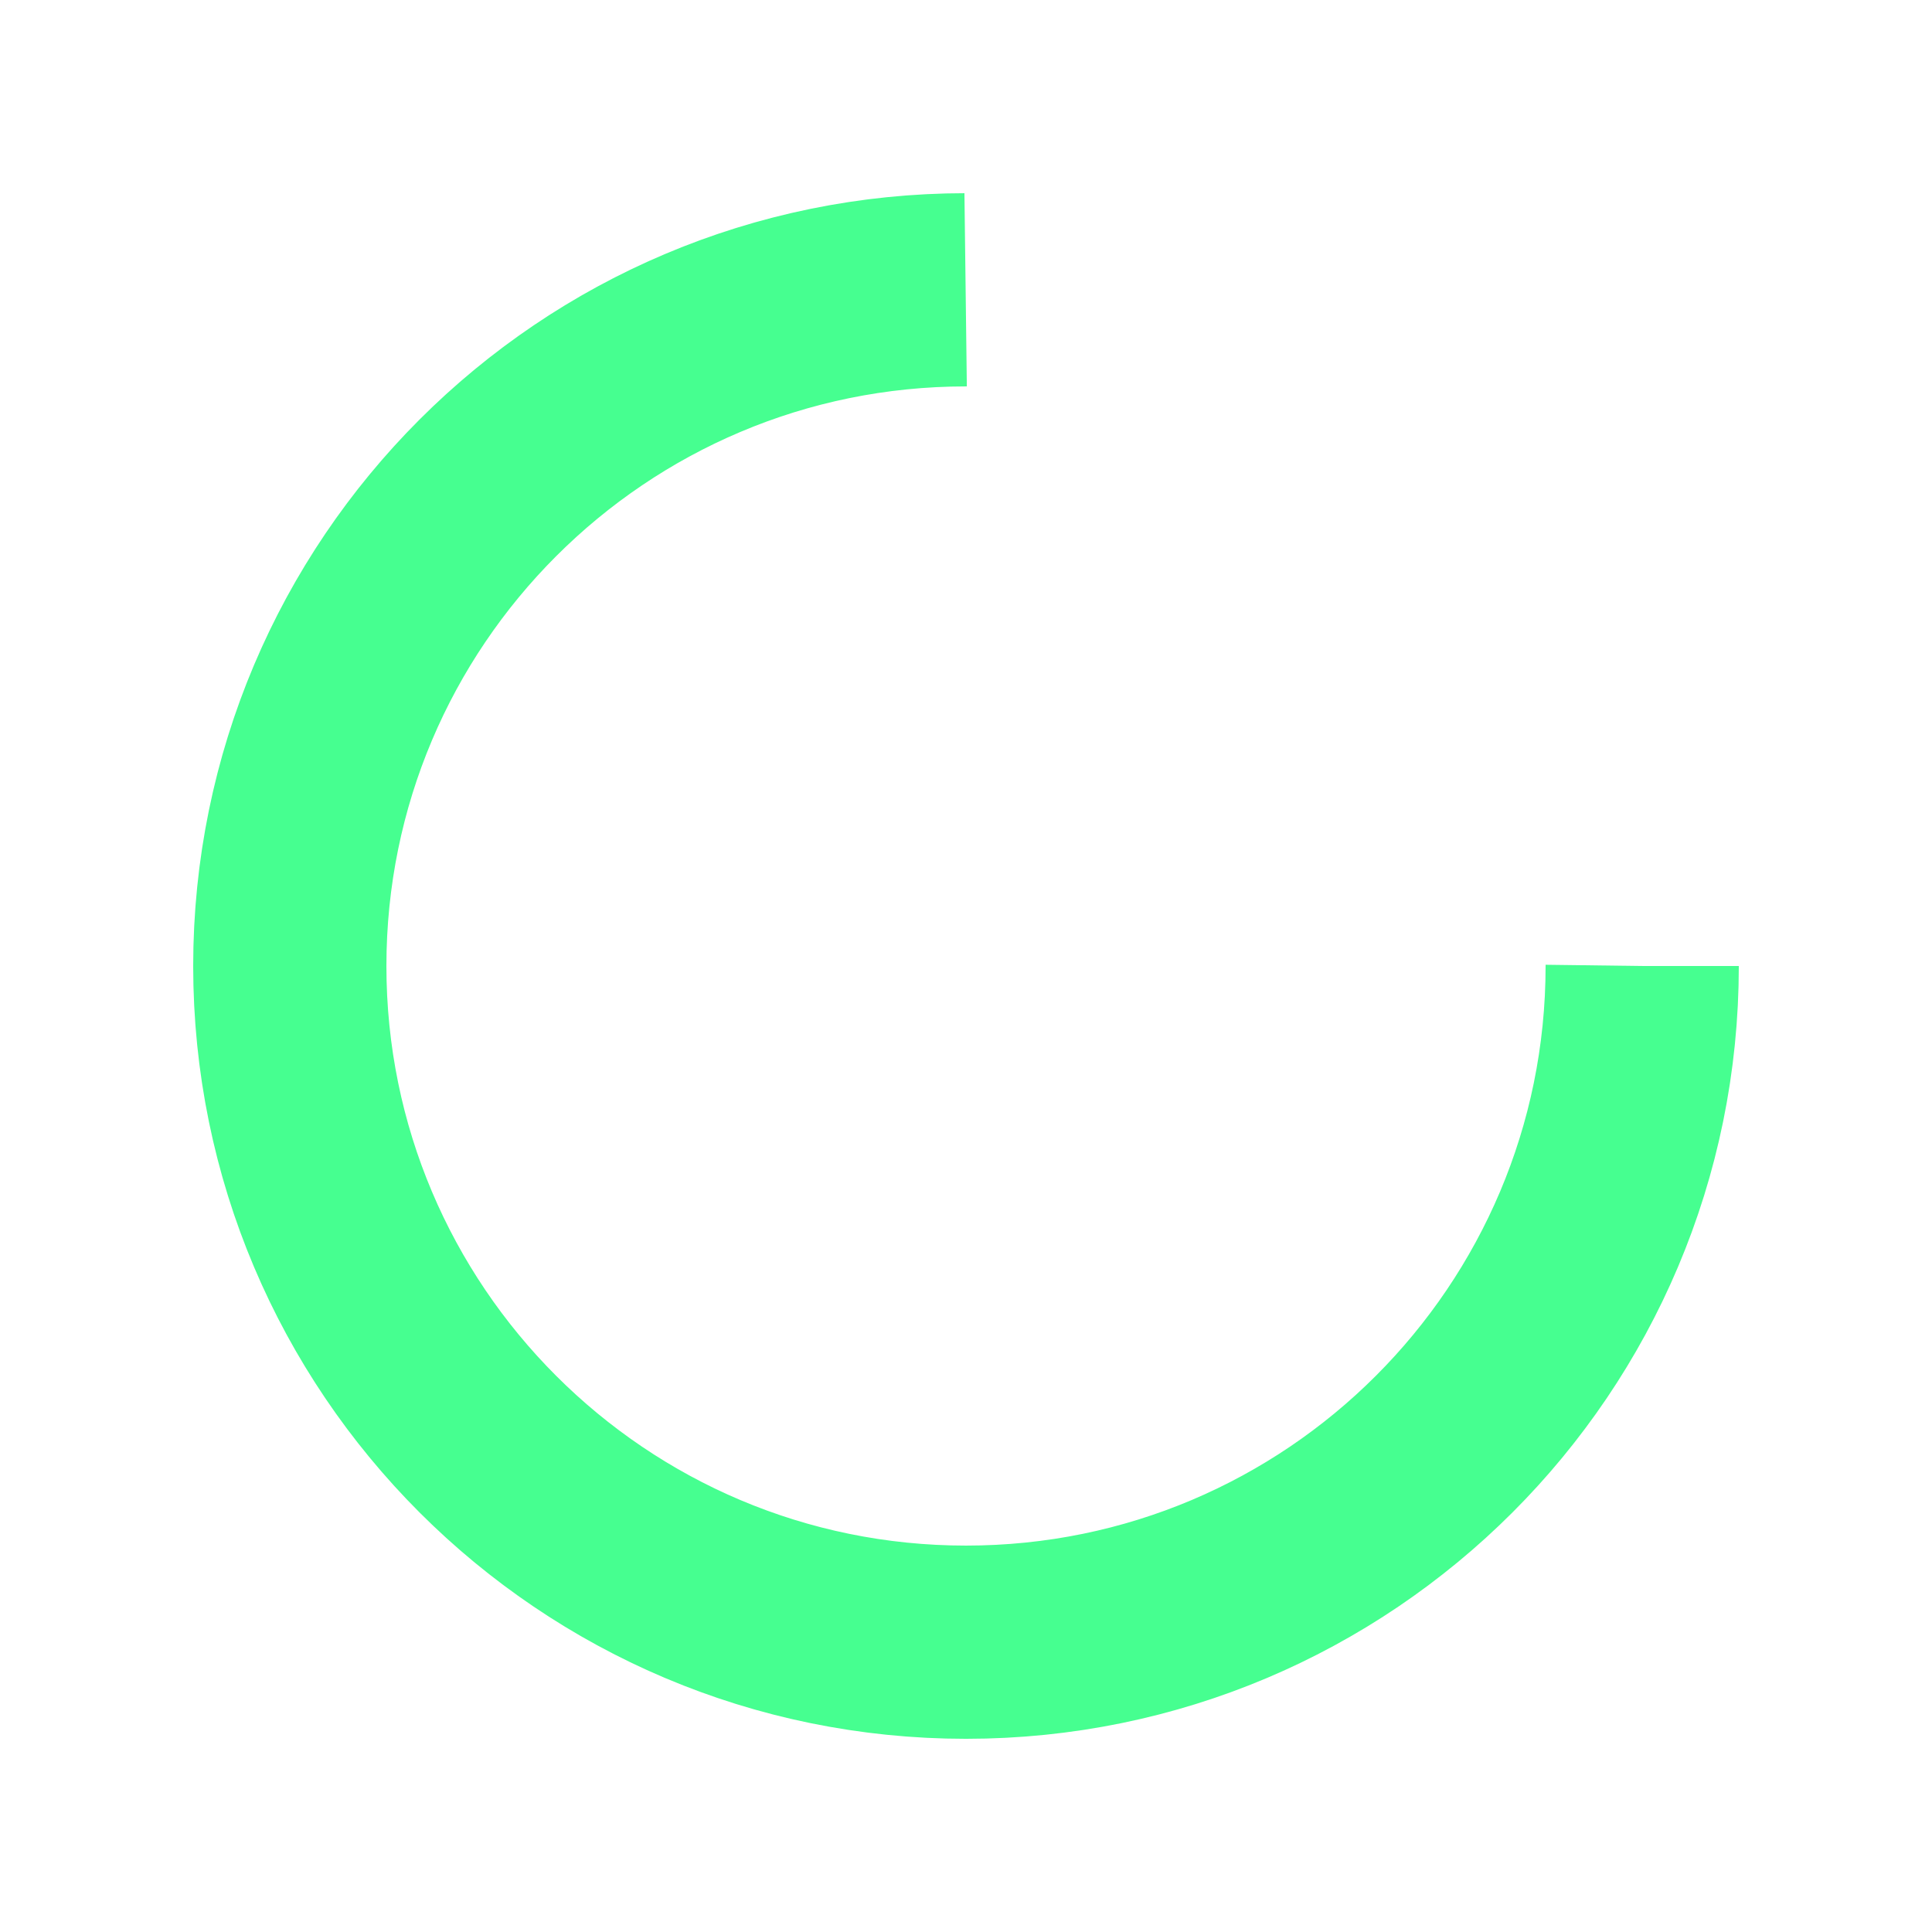
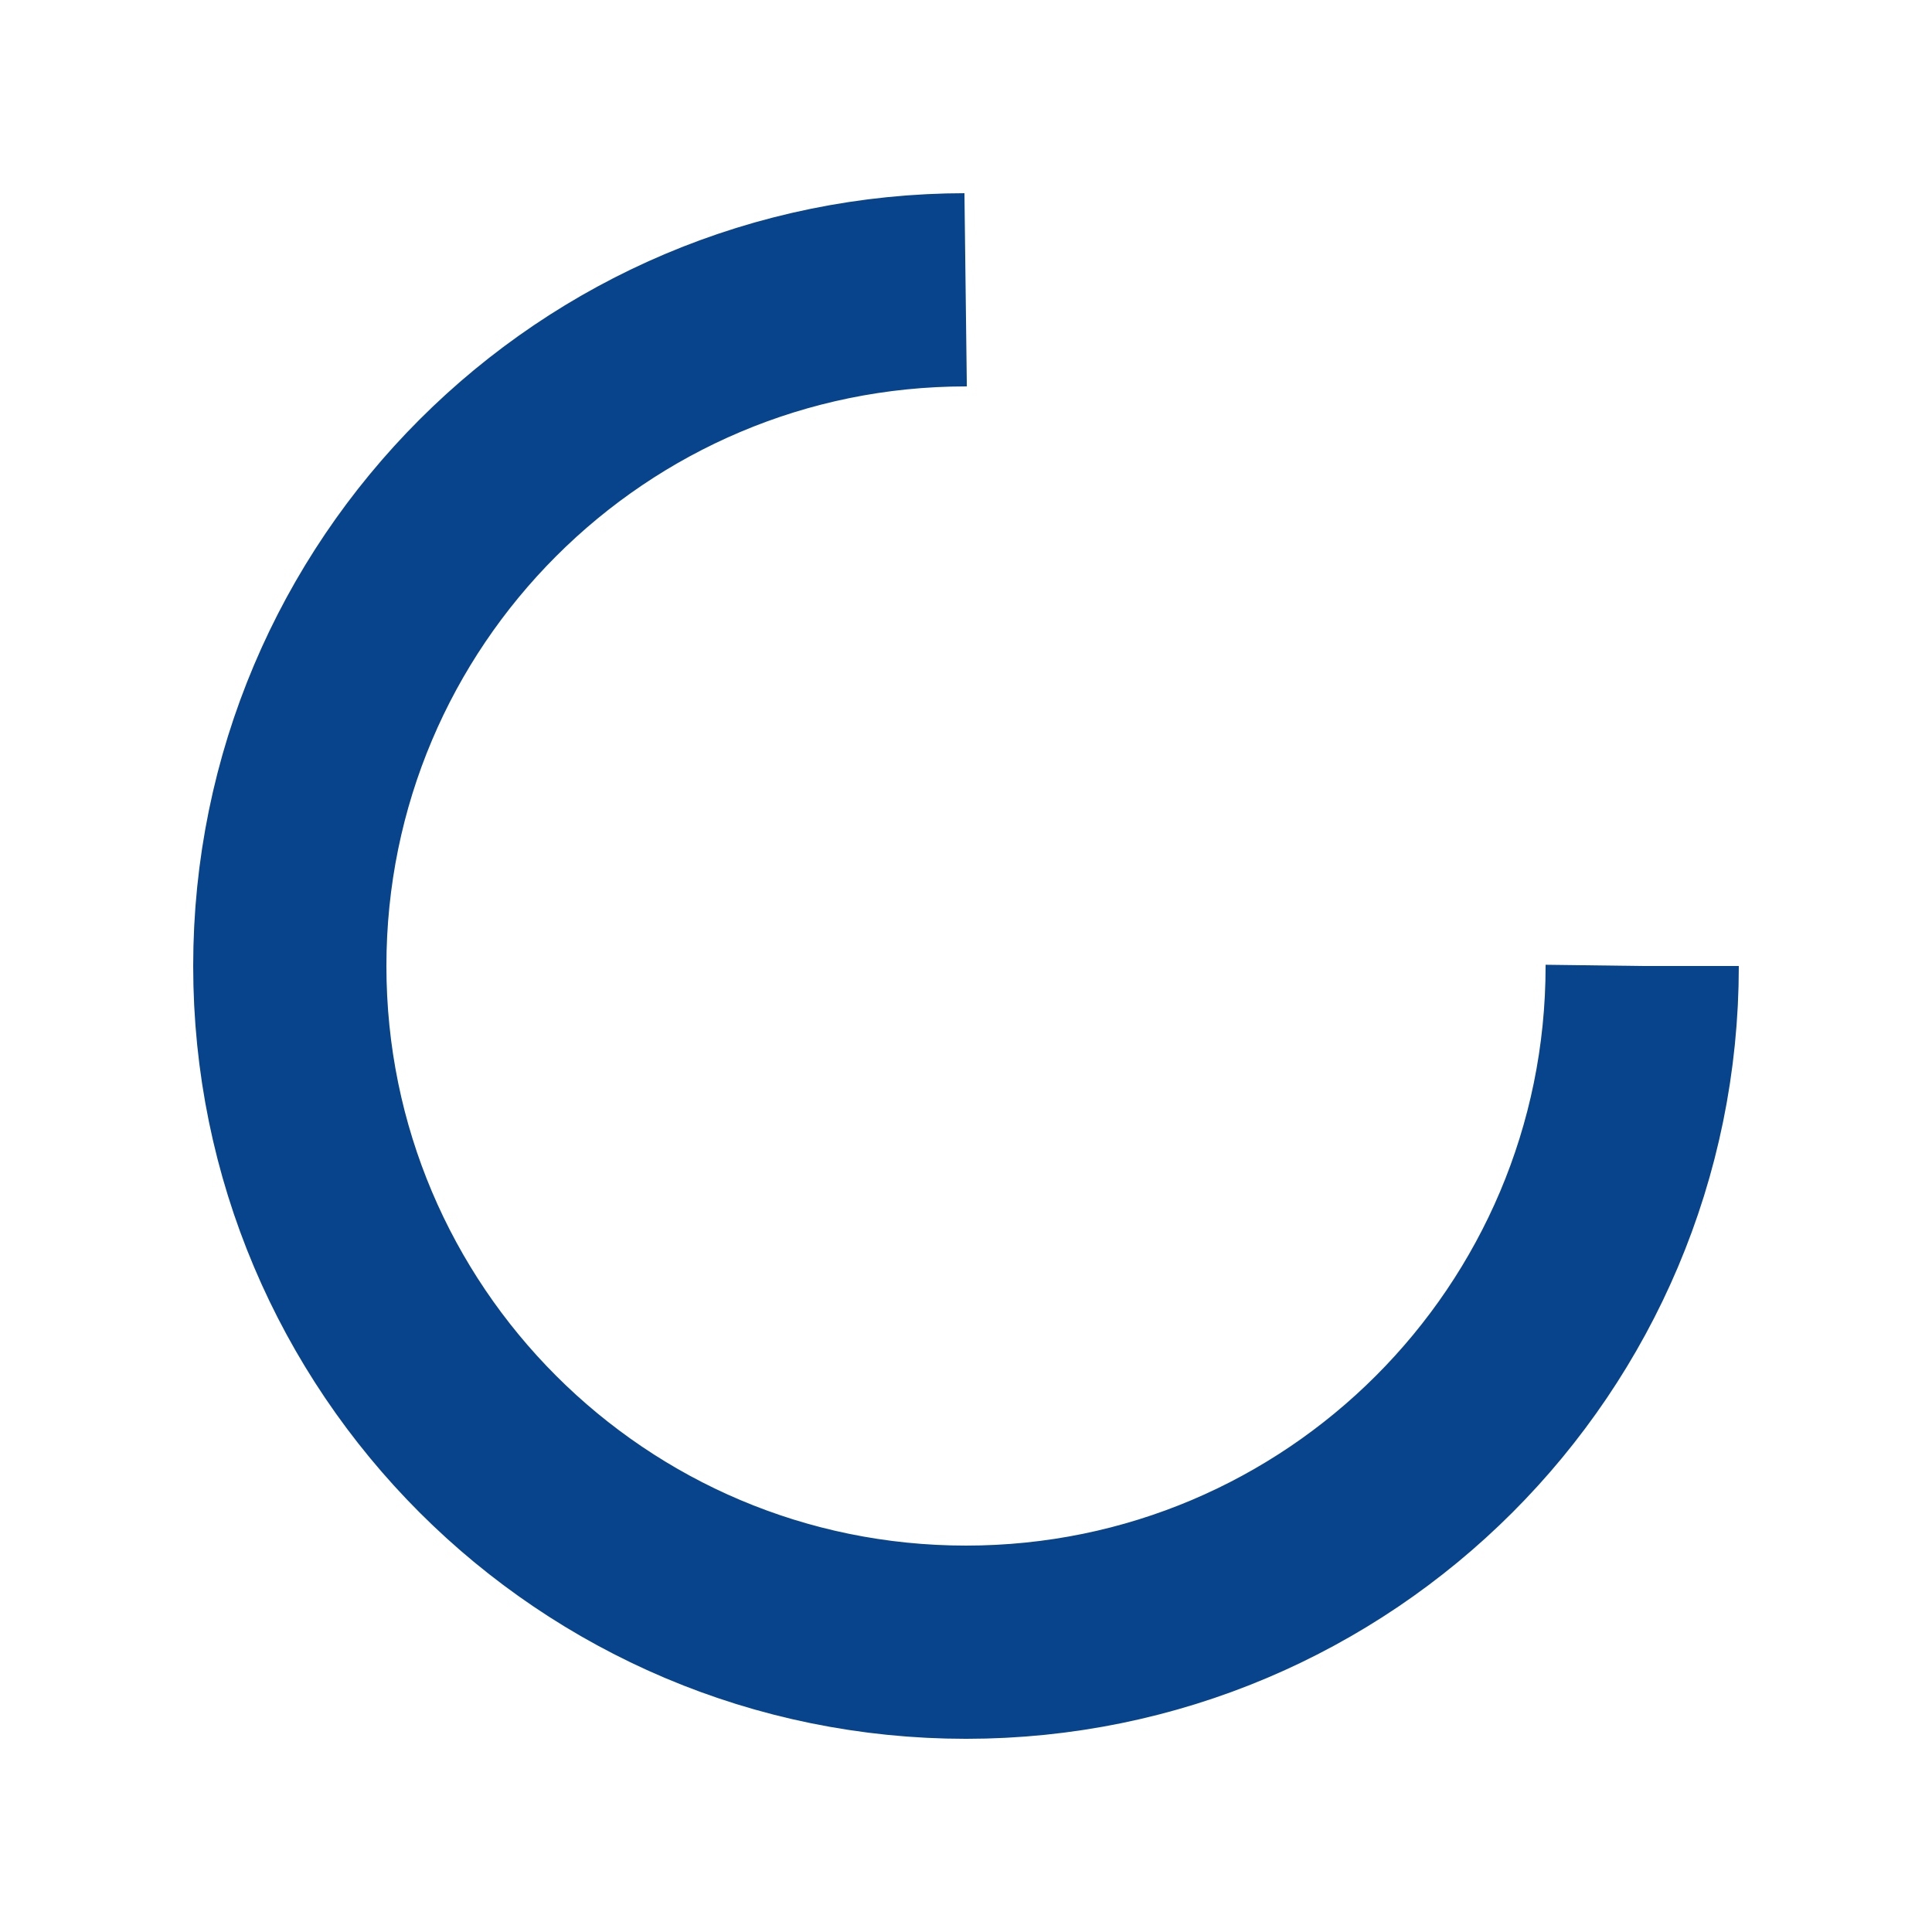
<svg xmlns="http://www.w3.org/2000/svg" width="200px" height="200px" viewBox="0 0 100 100" preserveAspectRatio="xMidYMid">
-   <circle cx="50" cy="50" fill="none" stroke="#46ff90" stroke-width="10" r="35" stroke-dasharray="164.934 56.978">
+   <circle cx="50" cy="50" fill="none" stroke="#08448B" stroke-width="10" r="35" stroke-dasharray="164.934 56.978">
    <animateTransform attributeName="transform" type="rotate" repeatCount="indefinite" dur="1s" keyTimes="0;1" values="0 50 50;360 50 50" />
  </circle>
</svg>
